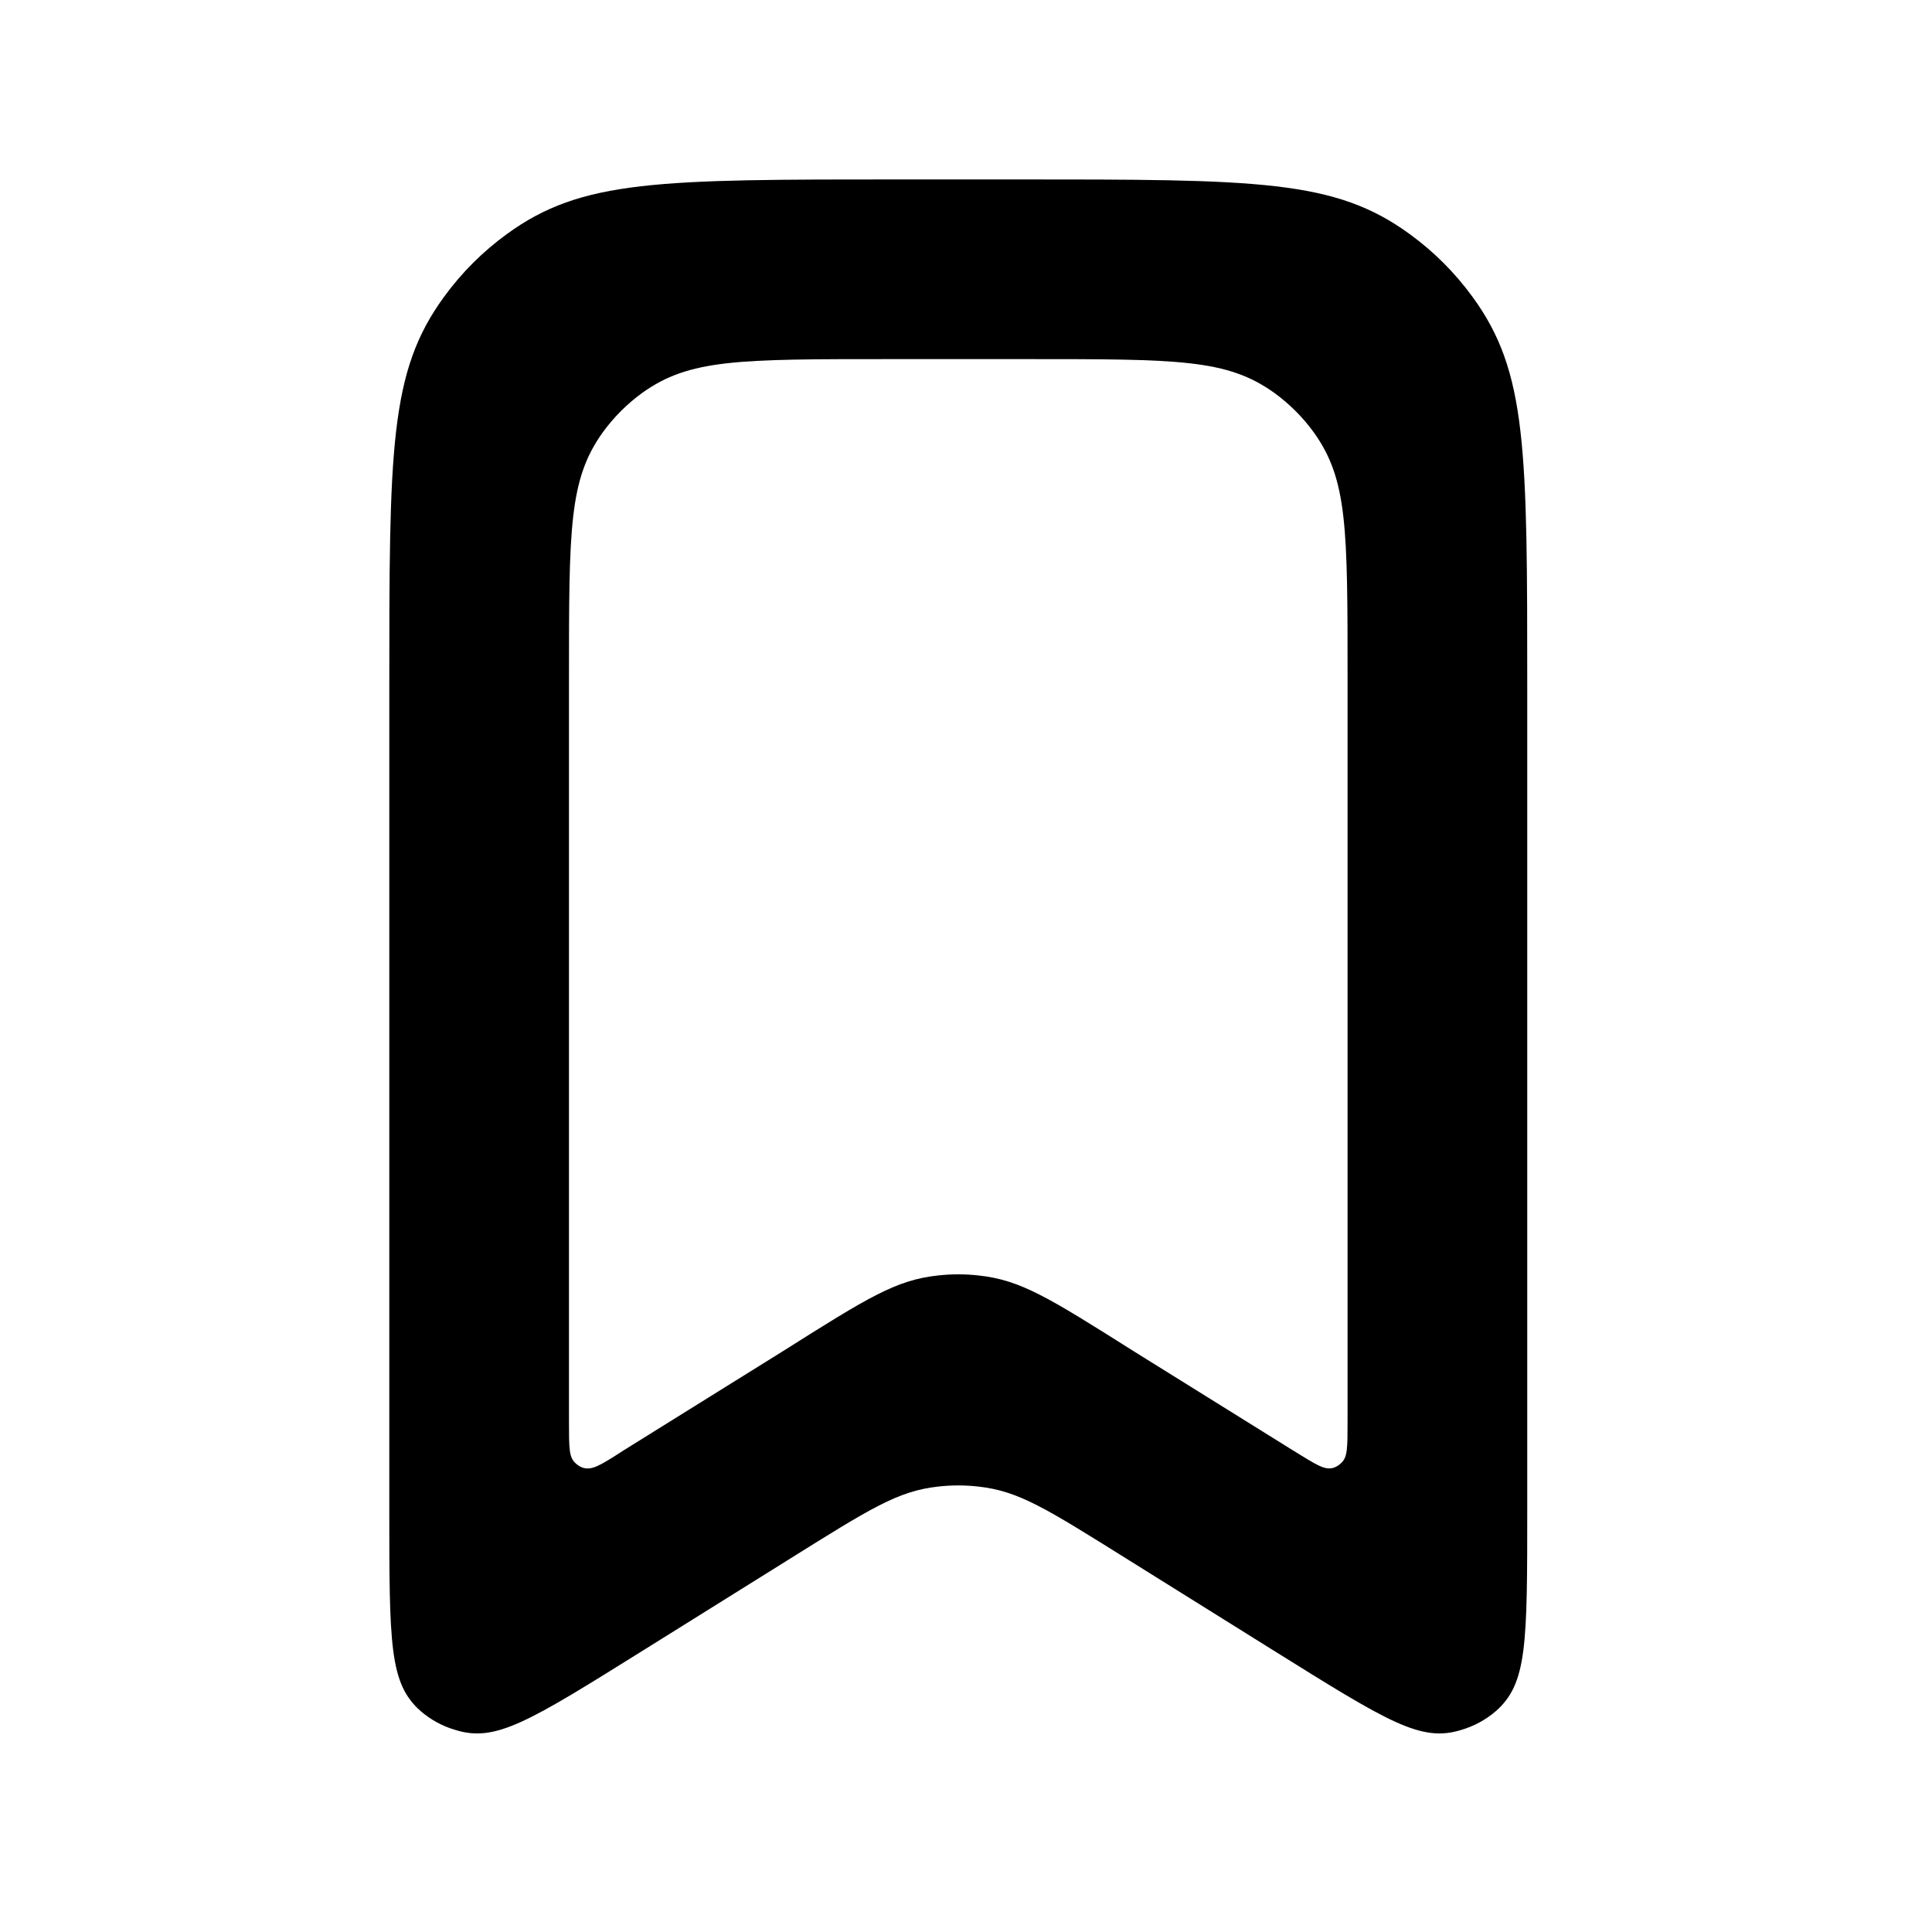
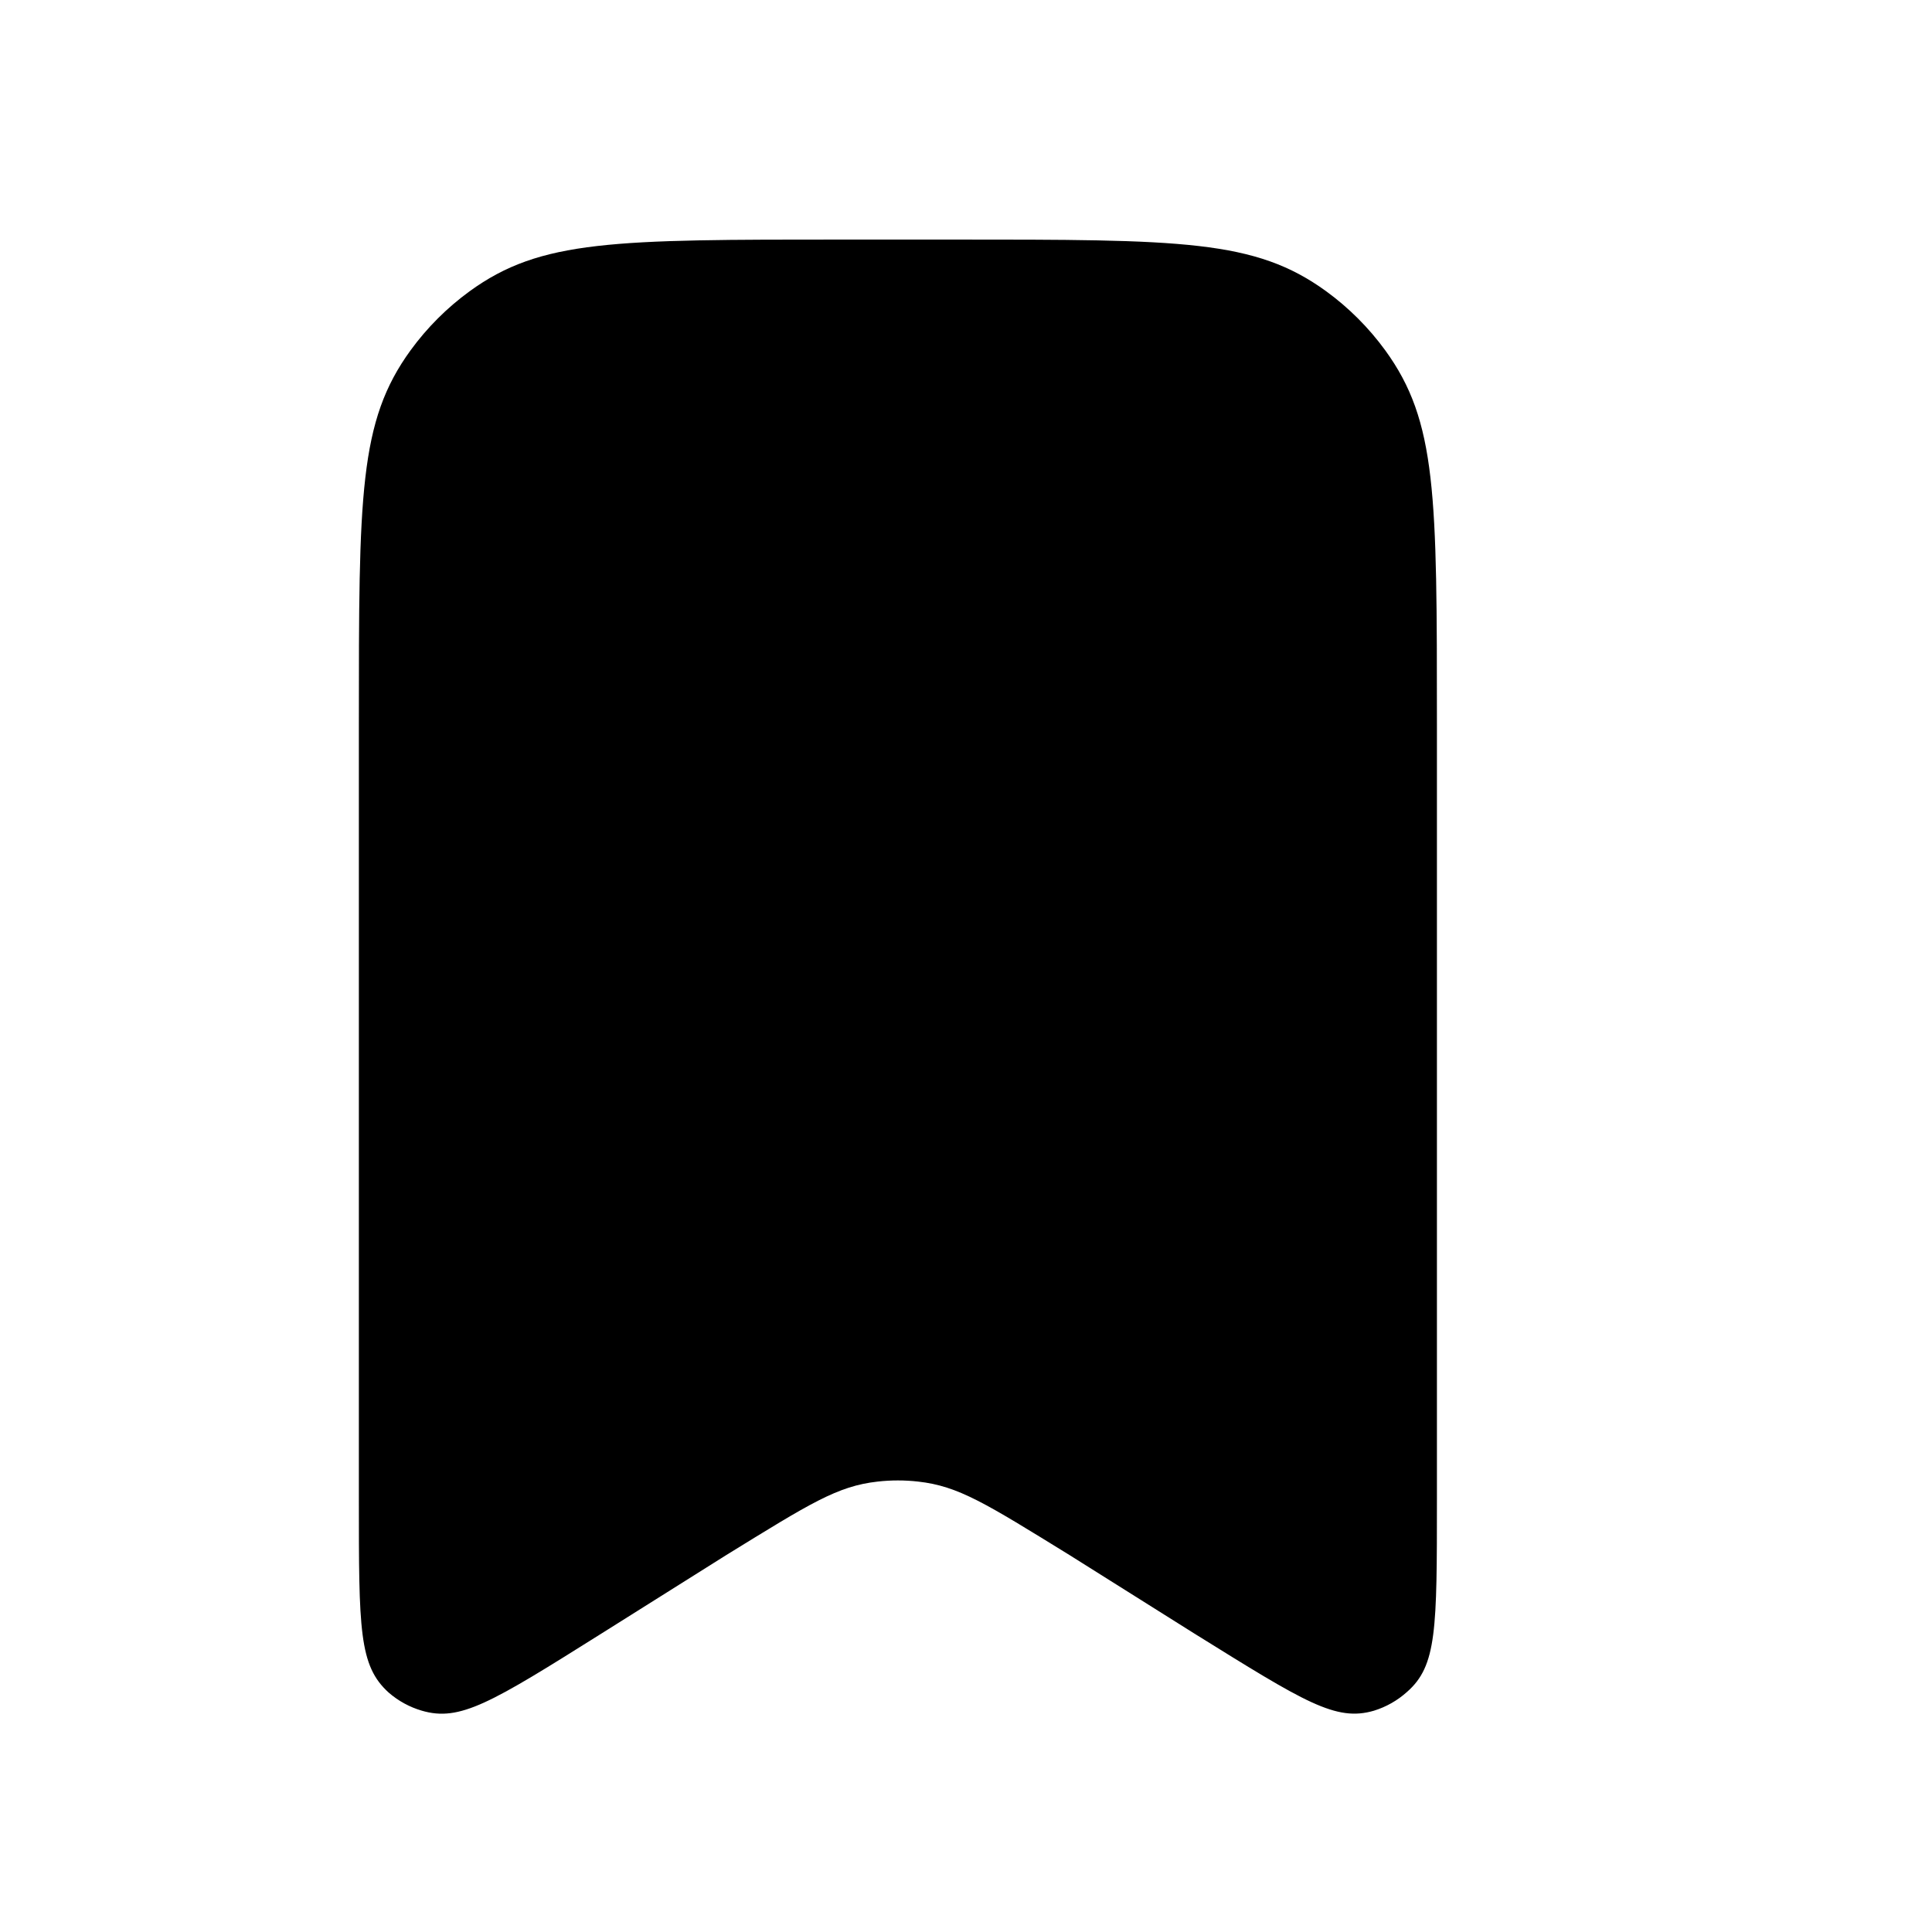
<svg xmlns="http://www.w3.org/2000/svg" height="16px" viewBox="0 0 16 16" width="16px">
-   <path transform="translate(0 -0.25) scale(0.062)" d="M135.6,28h-15.2c-32.5,0-42.7,0-52.7,7.3a38,38,0,0,0-8.4,8.4C52,53.7,52,63.9,52,96.4v108.9c0,18.5,0,23.6,4.2,27.3a12.4,12.4,0,0,0,4.6,2.5c5.4,1.7,9.7-1,25.4-10.8l18.9-11.8c11.2-7,14.8-9.3,20.2-9.9a24,24,0,0,1,5.4,0c5.4.6,9,2.9,20.2,9.9l18.9,11.8c15.7,9.8,20,12.5,25.4,10.8a12.4,12.4,0,0,0,4.6-2.5c4.2-3.7,4.2-8.8,4.2-27.3V96.4c0-32.5,0-42.7-7.3-52.7a38,38,0,0,0-8.4-8.4c-10-7.3-20.2-7.3-52.7-7.3ZM172.6,197.7l-21.2-13.2c-11.4-7.2-15.1-9.5-20.7-10.1a24.5,24.5,0,0,0-5.4,0c-5.6.6-9.3,2.9-20.7,10.1l-21.2,13.2c-3.4,2.2-4.3,2.7-5.5,2.4a2.7,2.7,0,0,1-1-.6c-.9-.8-.9-1.9-.9-5.8V94.8c0-20.3,0-26.7,4.5-33a23.8,23.8,0,0,1,5.3-5.3c6.3-4.5,12.7-4.5,33-4.5h18.4c20.3,0,26.7,0,33,4.5a23.8,23.8,0,0,1,5.3,5.3c4.5,6.3,4.5,12.7,4.5,33v98.8c0,4,0,5.1-.9,5.9a2.7,2.7,0,0,1-1,.6c-1.2.3-2.1-.3-5.5-2.4Z" />
+   <path transform="translate(-0.5 0) scale(0.062)" d="M135.2,32h-14.4c-30.8,0-40.5,0-50,6.9a36,36,0,0,0-7.9,7.9C56,56.3,56,66,56,96.8v103.4c0,17.5,0,22.3,4,25.9a11.8,11.8,0,0,0,4.4,2.4c5.1,1.5,9.2-1,24-10.3l16.7-10.5c11.2-6.9,14.8-9.2,20.2-9.8a24,24,0,0,1,5.4,0c5.4.6,9,2.9,20.2,9.8l16.7,10.5c14.8,9.2,18.9,11.8,24,10.3a11.8,11.8,0,0,0,4.4-2.5c4-3.5,4-8.3,4-25.8V96.8c0-30.8,0-40.5-6.9-50a36,36,0,0,0-7.9-7.9c-9.5-6.9-19.2-6.9-50-6.9Z" />
</svg>
